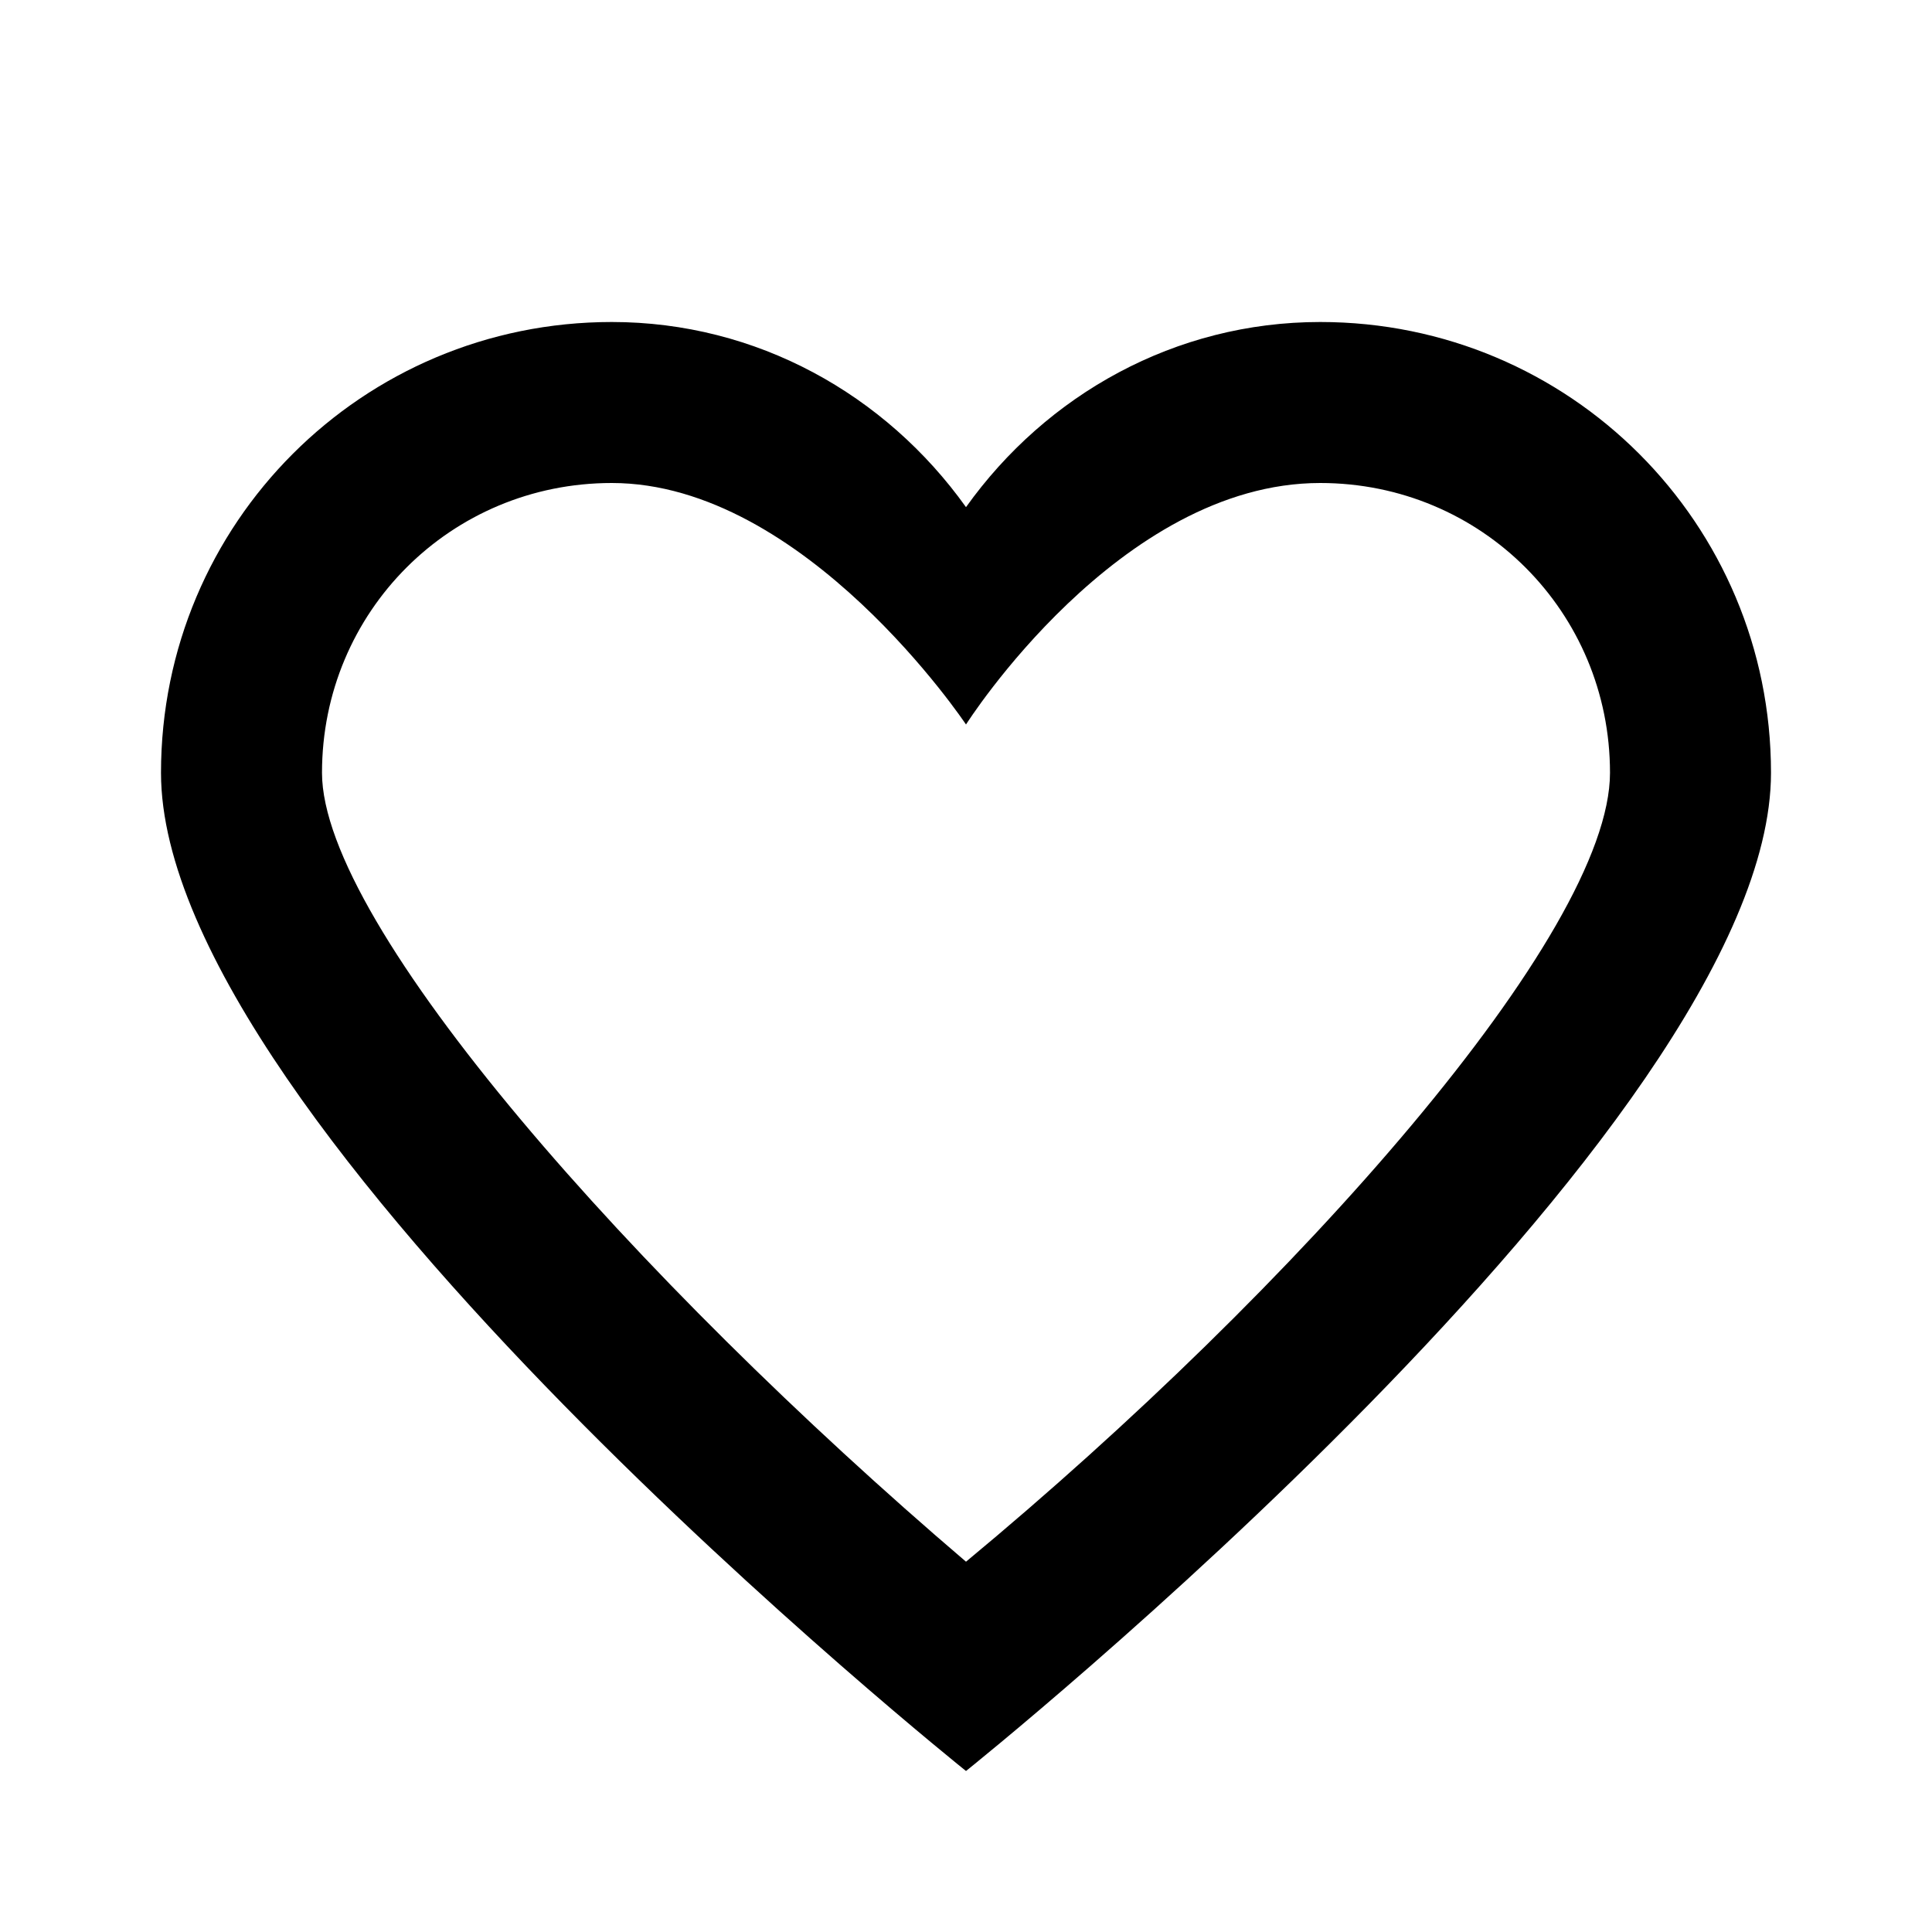
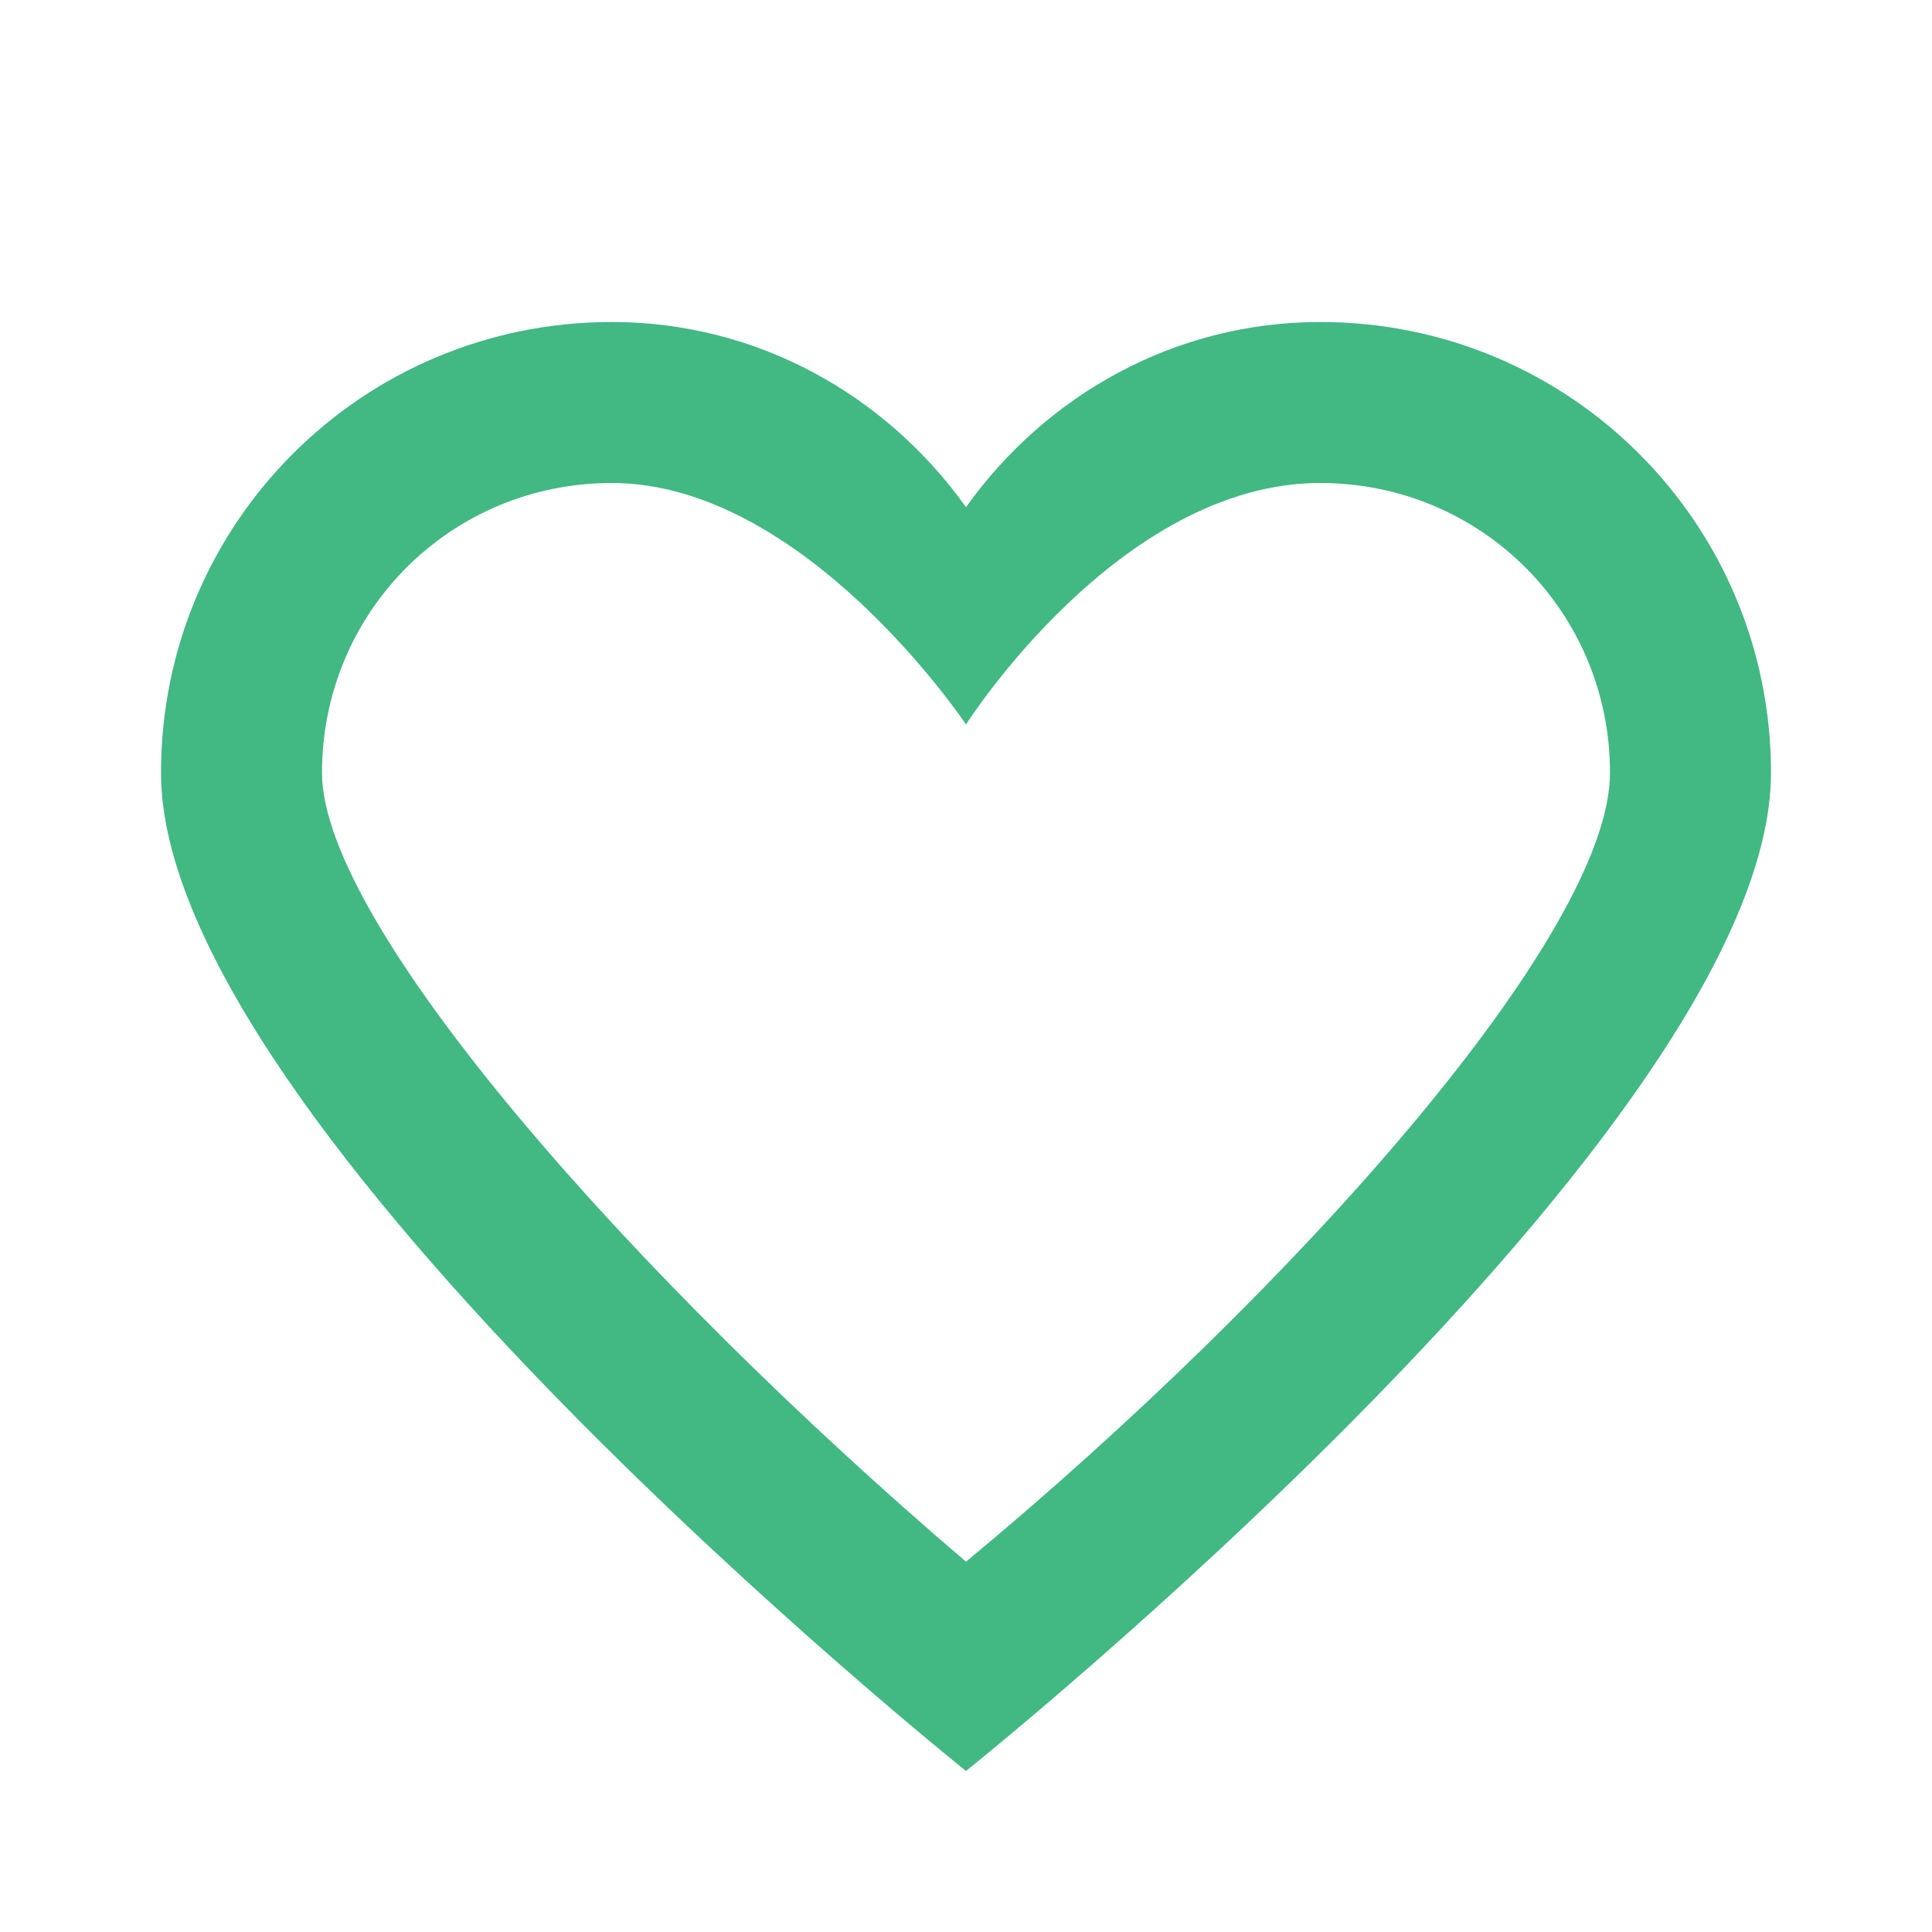
<svg xmlns="http://www.w3.org/2000/svg" enable-background="new 0 0 24 24" id="Layer_1" version="1.0" viewBox="0 0 24 24" xml:space="preserve">
-   <path d="M16.4,6c2,0,3.6,1.6,3.6,3.6c0,2-3.9,6.4-8,9.8c-4.1-3.5-8-7.9-8-9.8C4,7.6,5.6,6,7.6,6C10,6,12,9,12,9S13.9,6,16.4,6   M16.4,4C14.6,4,13,4.9,12,6.3C11,4.9,9.4,4,7.6,4C4.5,4,2,6.5,2,9.6C2,14,12,22,12,22s10-8,10-12.4C22,6.5,19.5,4,16.4,4L16.4,4z" />
+   <path fill="rgb(66, 184, 131)" d="M16.4,6c2,0,3.6,1.6,3.6,3.6c0,2-3.9,6.4-8,9.8c-4.1-3.5-8-7.9-8-9.8C4,7.6,5.6,6,7.6,6C10,6,12,9,12,9S13.9,6,16.4,6   M16.4,4C14.6,4,13,4.9,12,6.3C11,4.9,9.4,4,7.6,4C4.5,4,2,6.5,2,9.6C2,14,12,22,12,22s10-8,10-12.4C22,6.5,19.5,4,16.4,4L16.4,4z" />
</svg>
